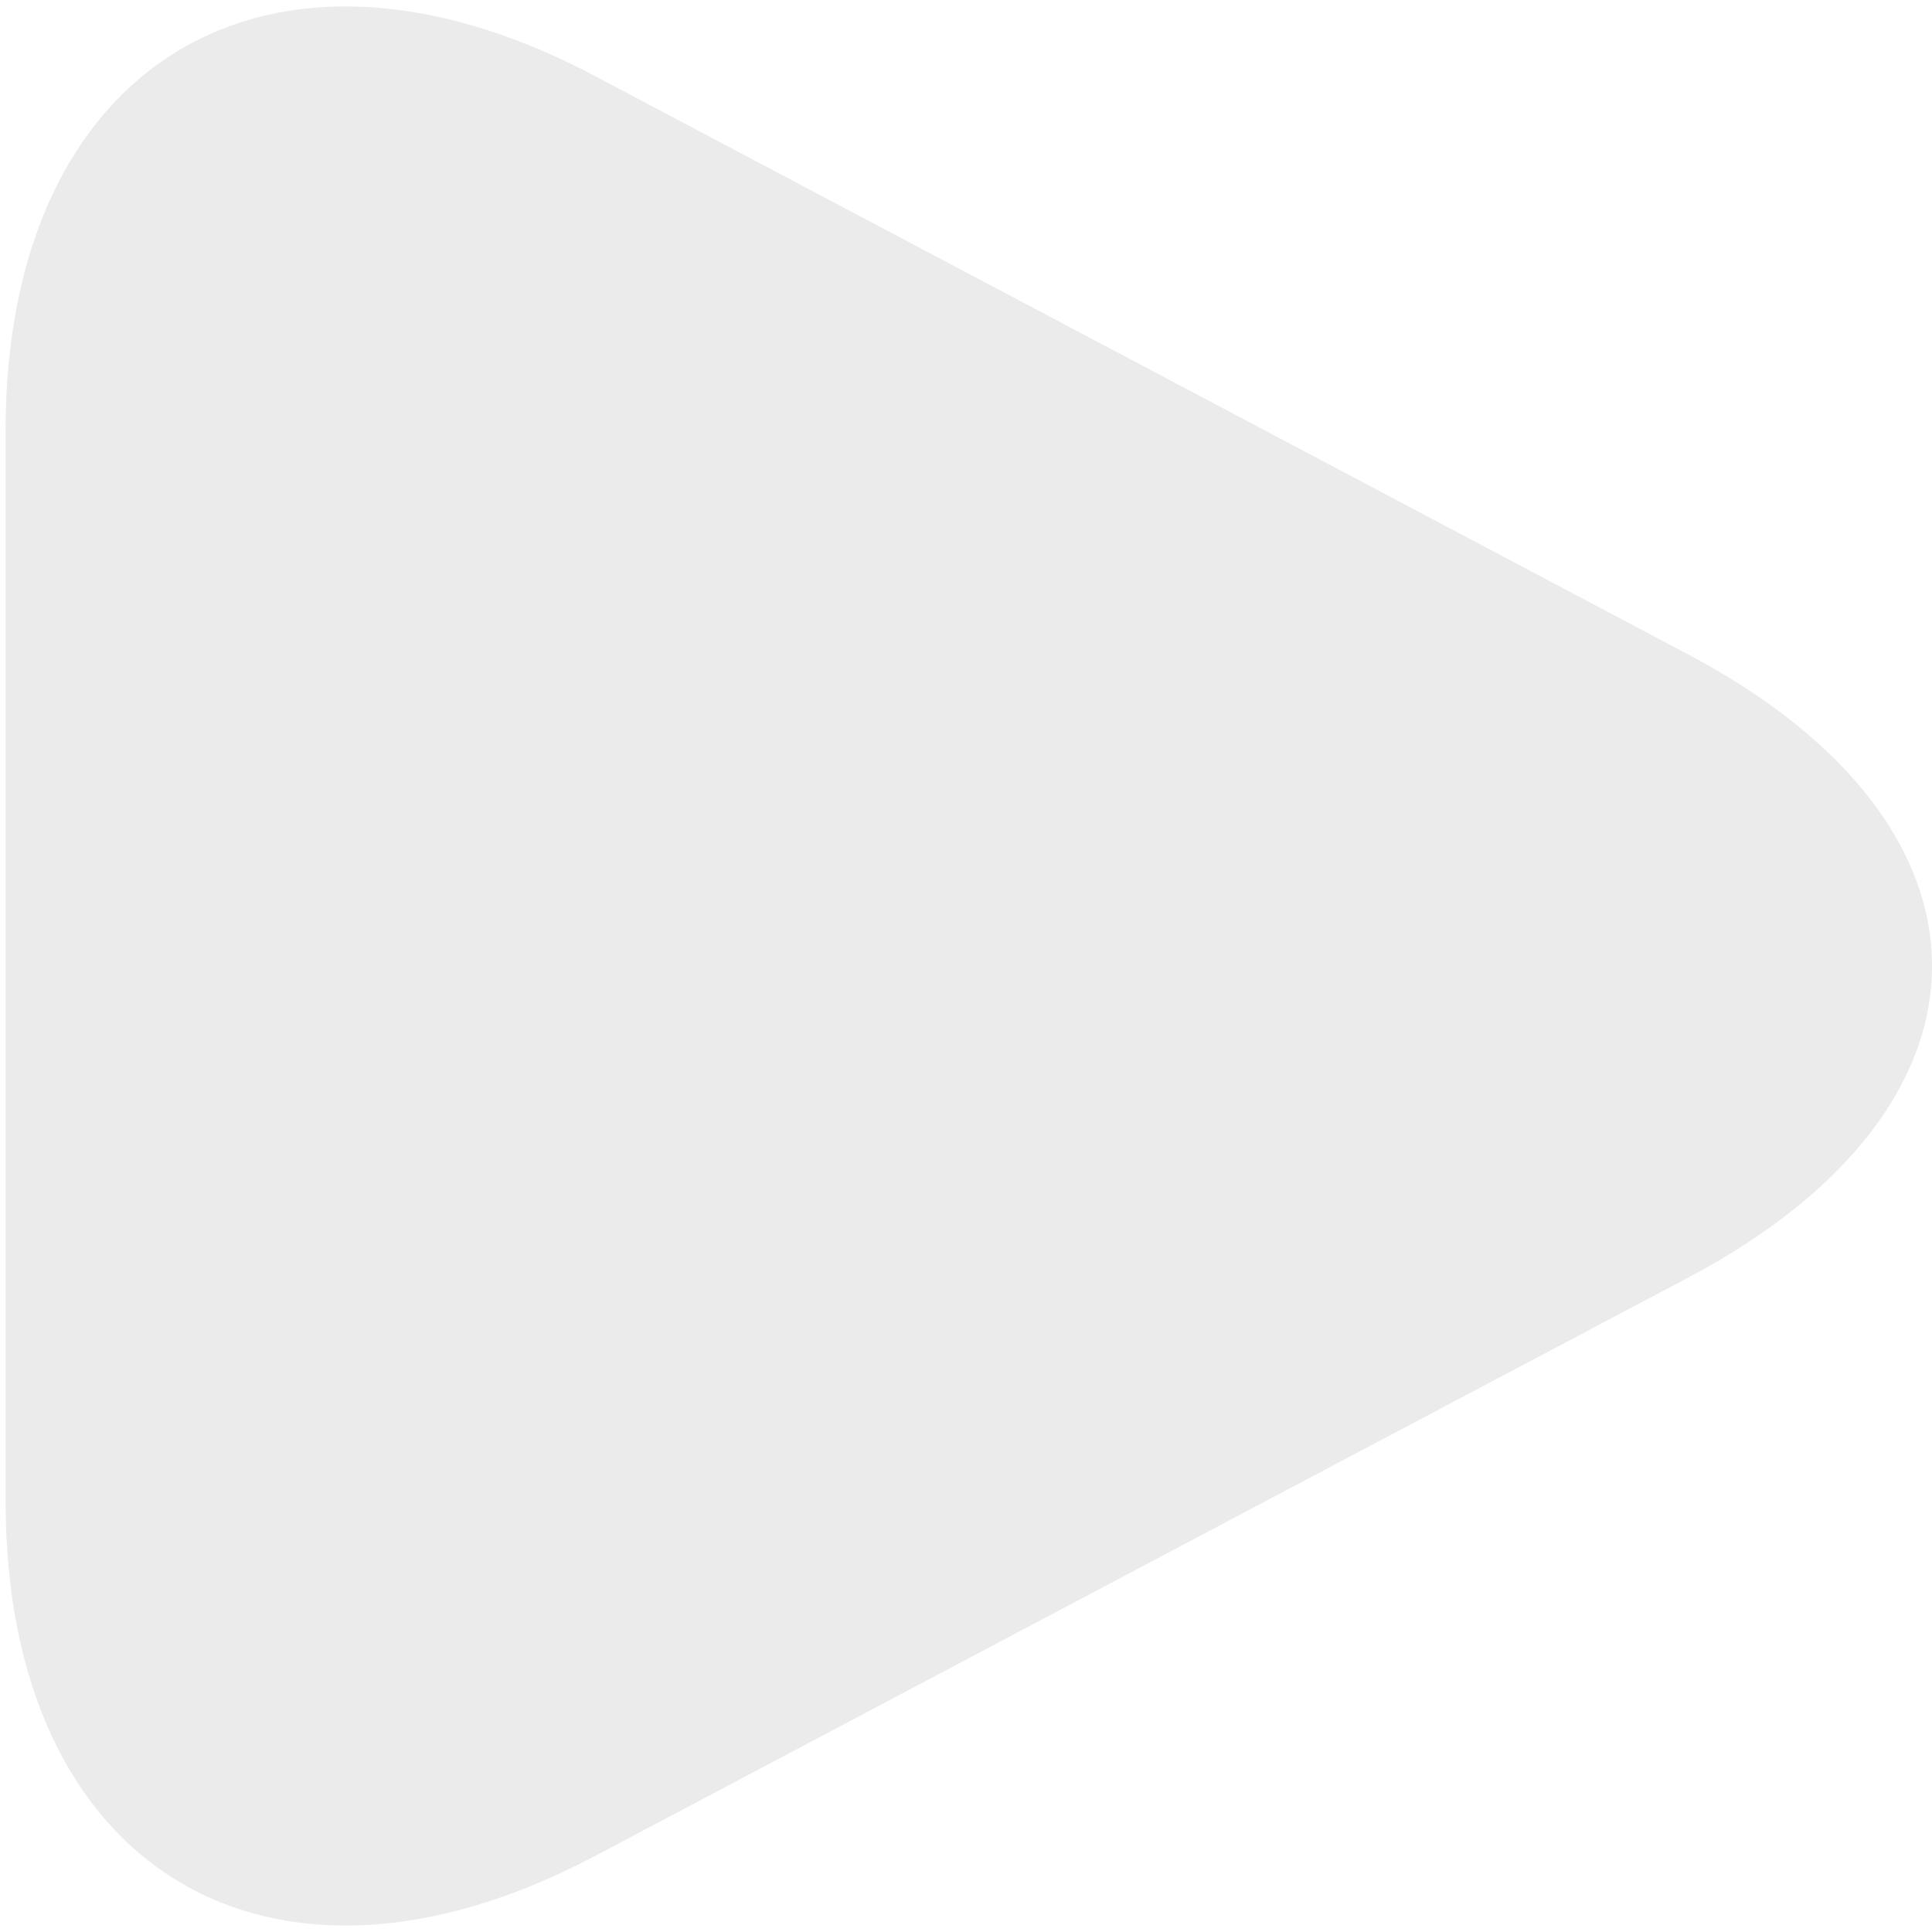
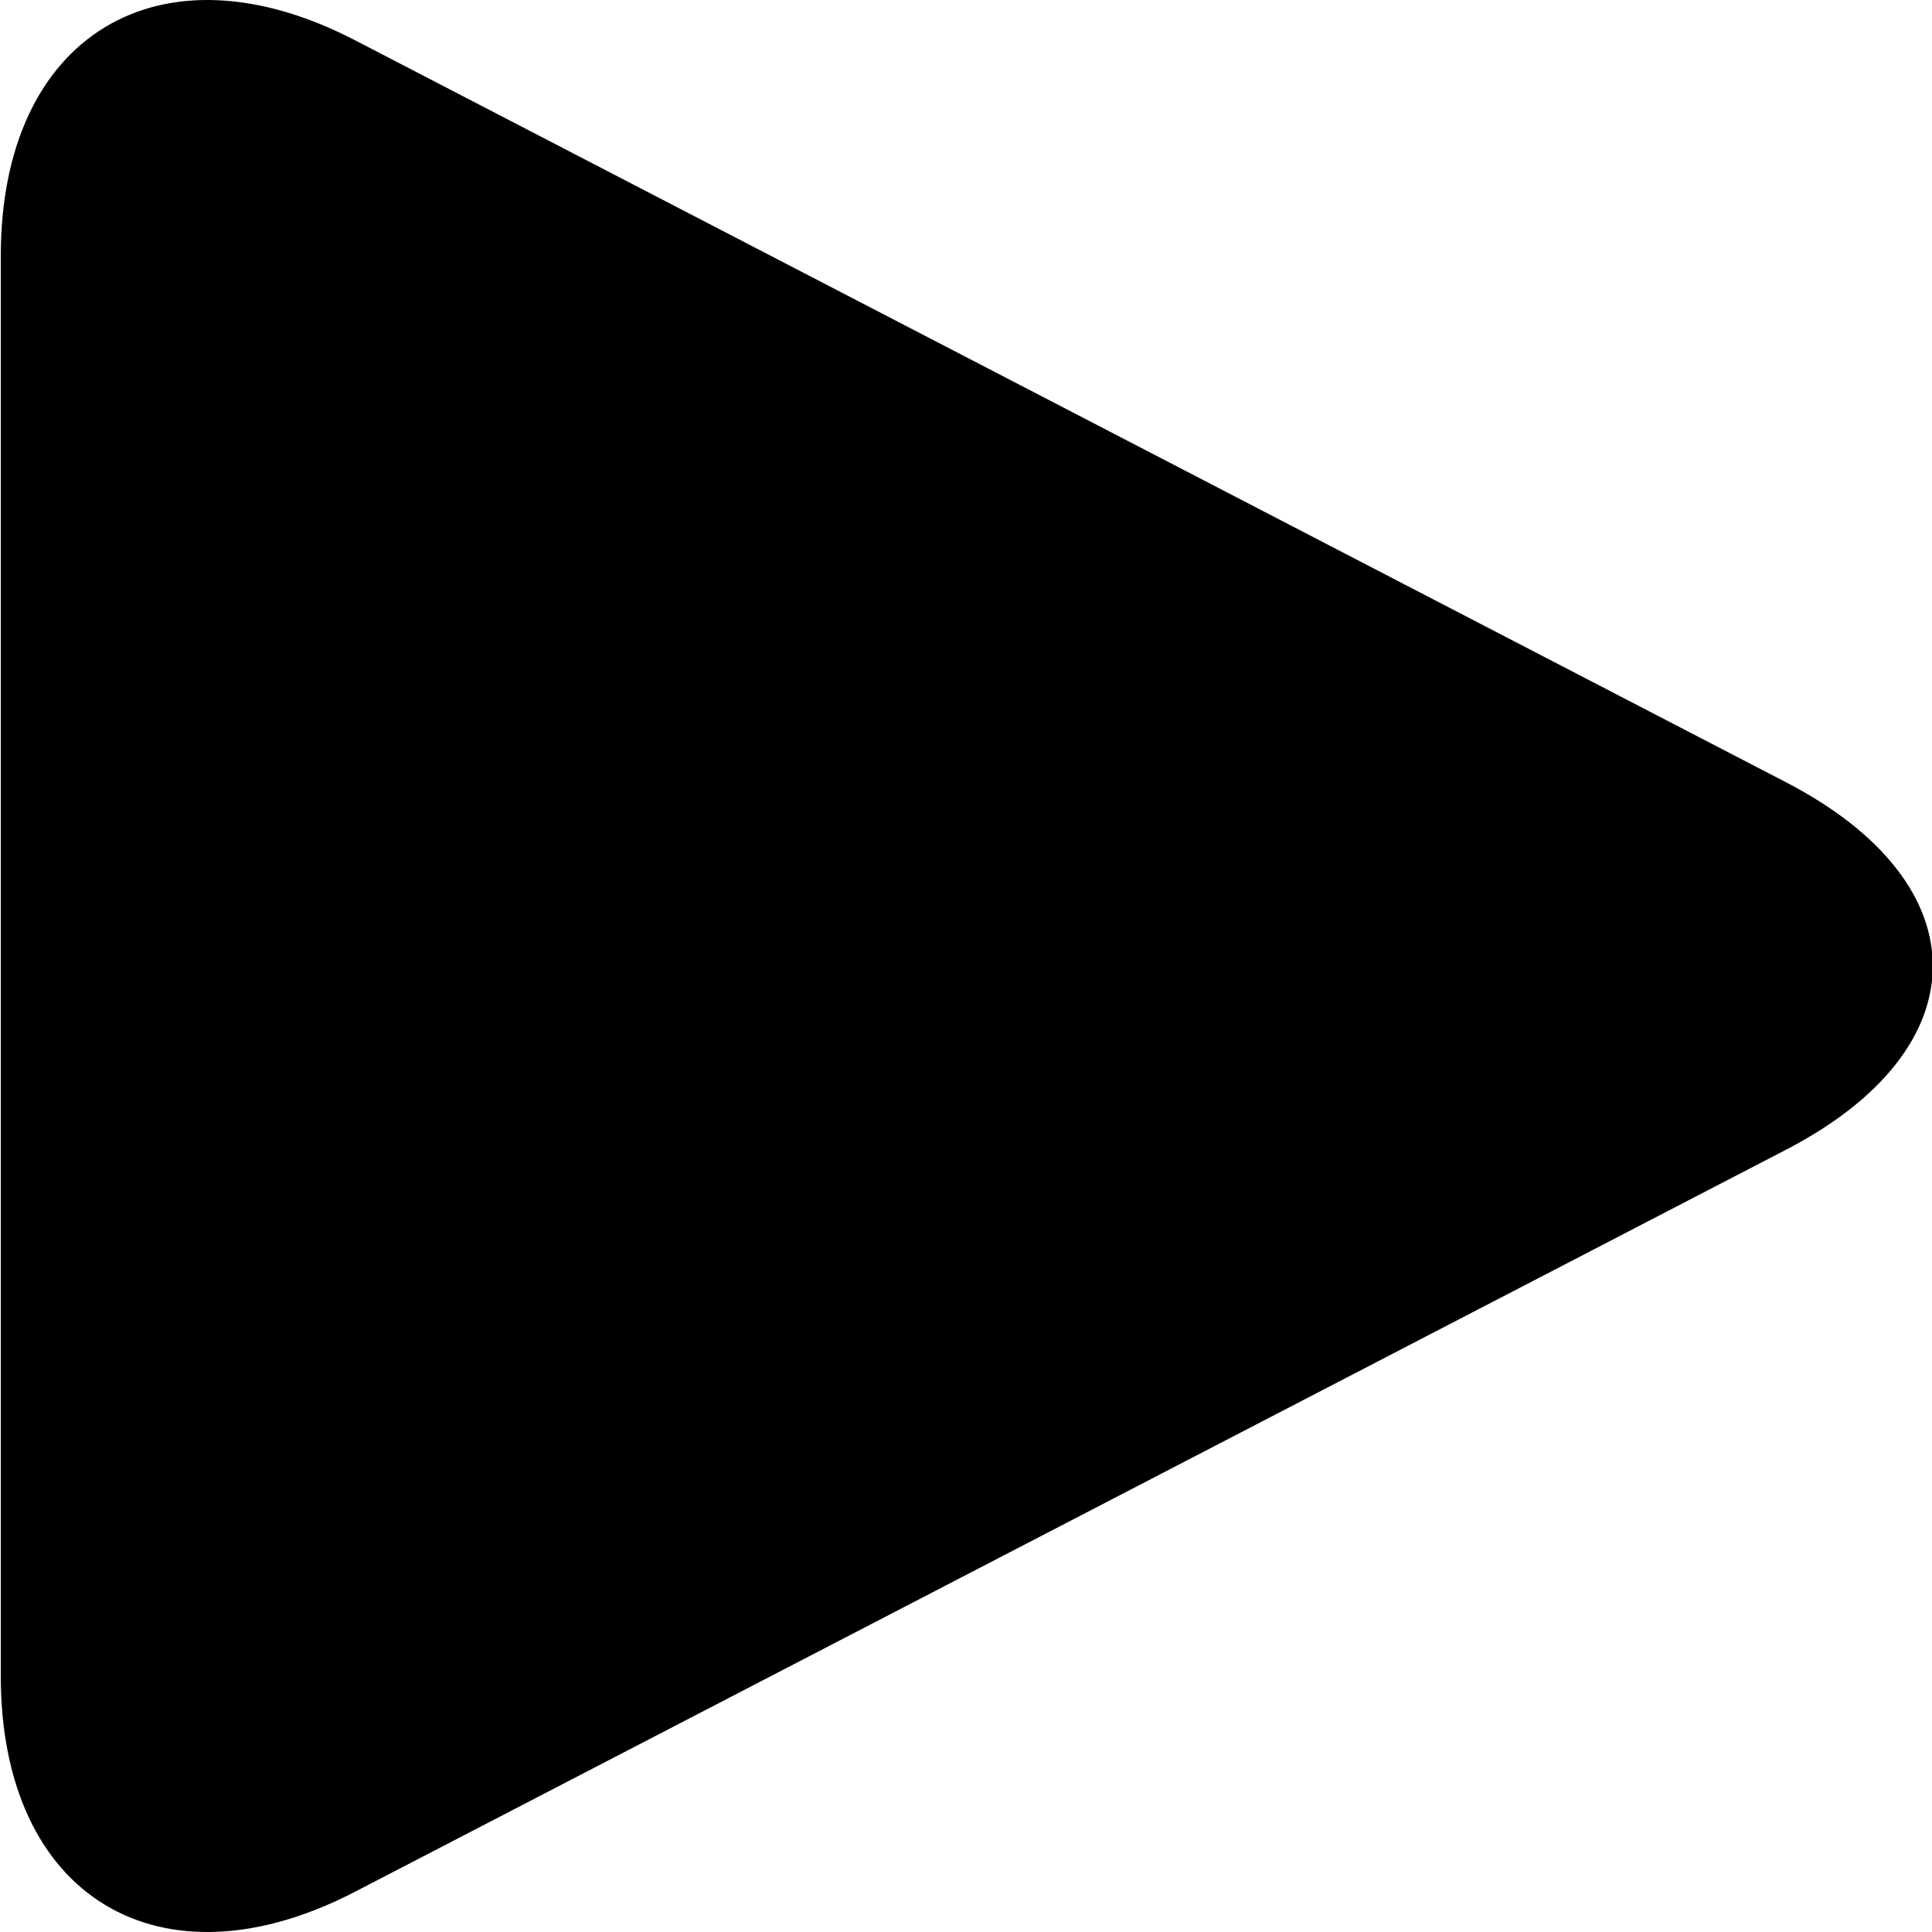
- <svg xmlns="http://www.w3.org/2000/svg" style="isolation:isolate" viewBox="0 0 40 40" width="40" height="40">
+ <svg xmlns="http://www.w3.org/2000/svg" viewBox="0 0 22 22" width="22" height="22" isolation="isolate">
  <defs>
-     <clipPath id="_clipPath_CUaq1H94sJXvsYHr2KCNDbYPnhvEvRI3">
-       <rect width="40" height="40" />
+     <clipPath>
+       <rect width="22" height="22" />
    </clipPath>
  </defs>
-   <g clip-path="url(#_clipPath_CUaq1H94sJXvsYHr2KCNDbYPnhvEvRI3)">
-     <path d=" M 34.954 26.45 L 23.631 32.441 L 12.307 38.432 C 5.579 41.991 0.116 38.701 0.116 31.089 L 0.116 20 L 0.116 8.911 C 0.116 1.299 5.579 -1.991 12.307 1.568 L 23.631 7.559 L 34.954 13.55 C 41.682 17.11 41.682 22.89 34.954 26.45 Z " fill="rgb(235,235,235)" />
+   <g clip-path="url(#_clipPath_iAXsrkVwO1SC5Ws4jrdzlDk6JxzzOrm6)">
+     <path d="M20.338 13.092L12.191 17.317 4.044 21.541C1.817 22.696 0.009 21.597 0.009 19.088L0.009 11 0.009 2.912C0.009 0.404 1.817-0.696 4.044 0.459L12.191 4.683 20.338 8.908C22.566 10.062 22.566 11.938 20.338 13.092Z" />
  </g>
</svg>
